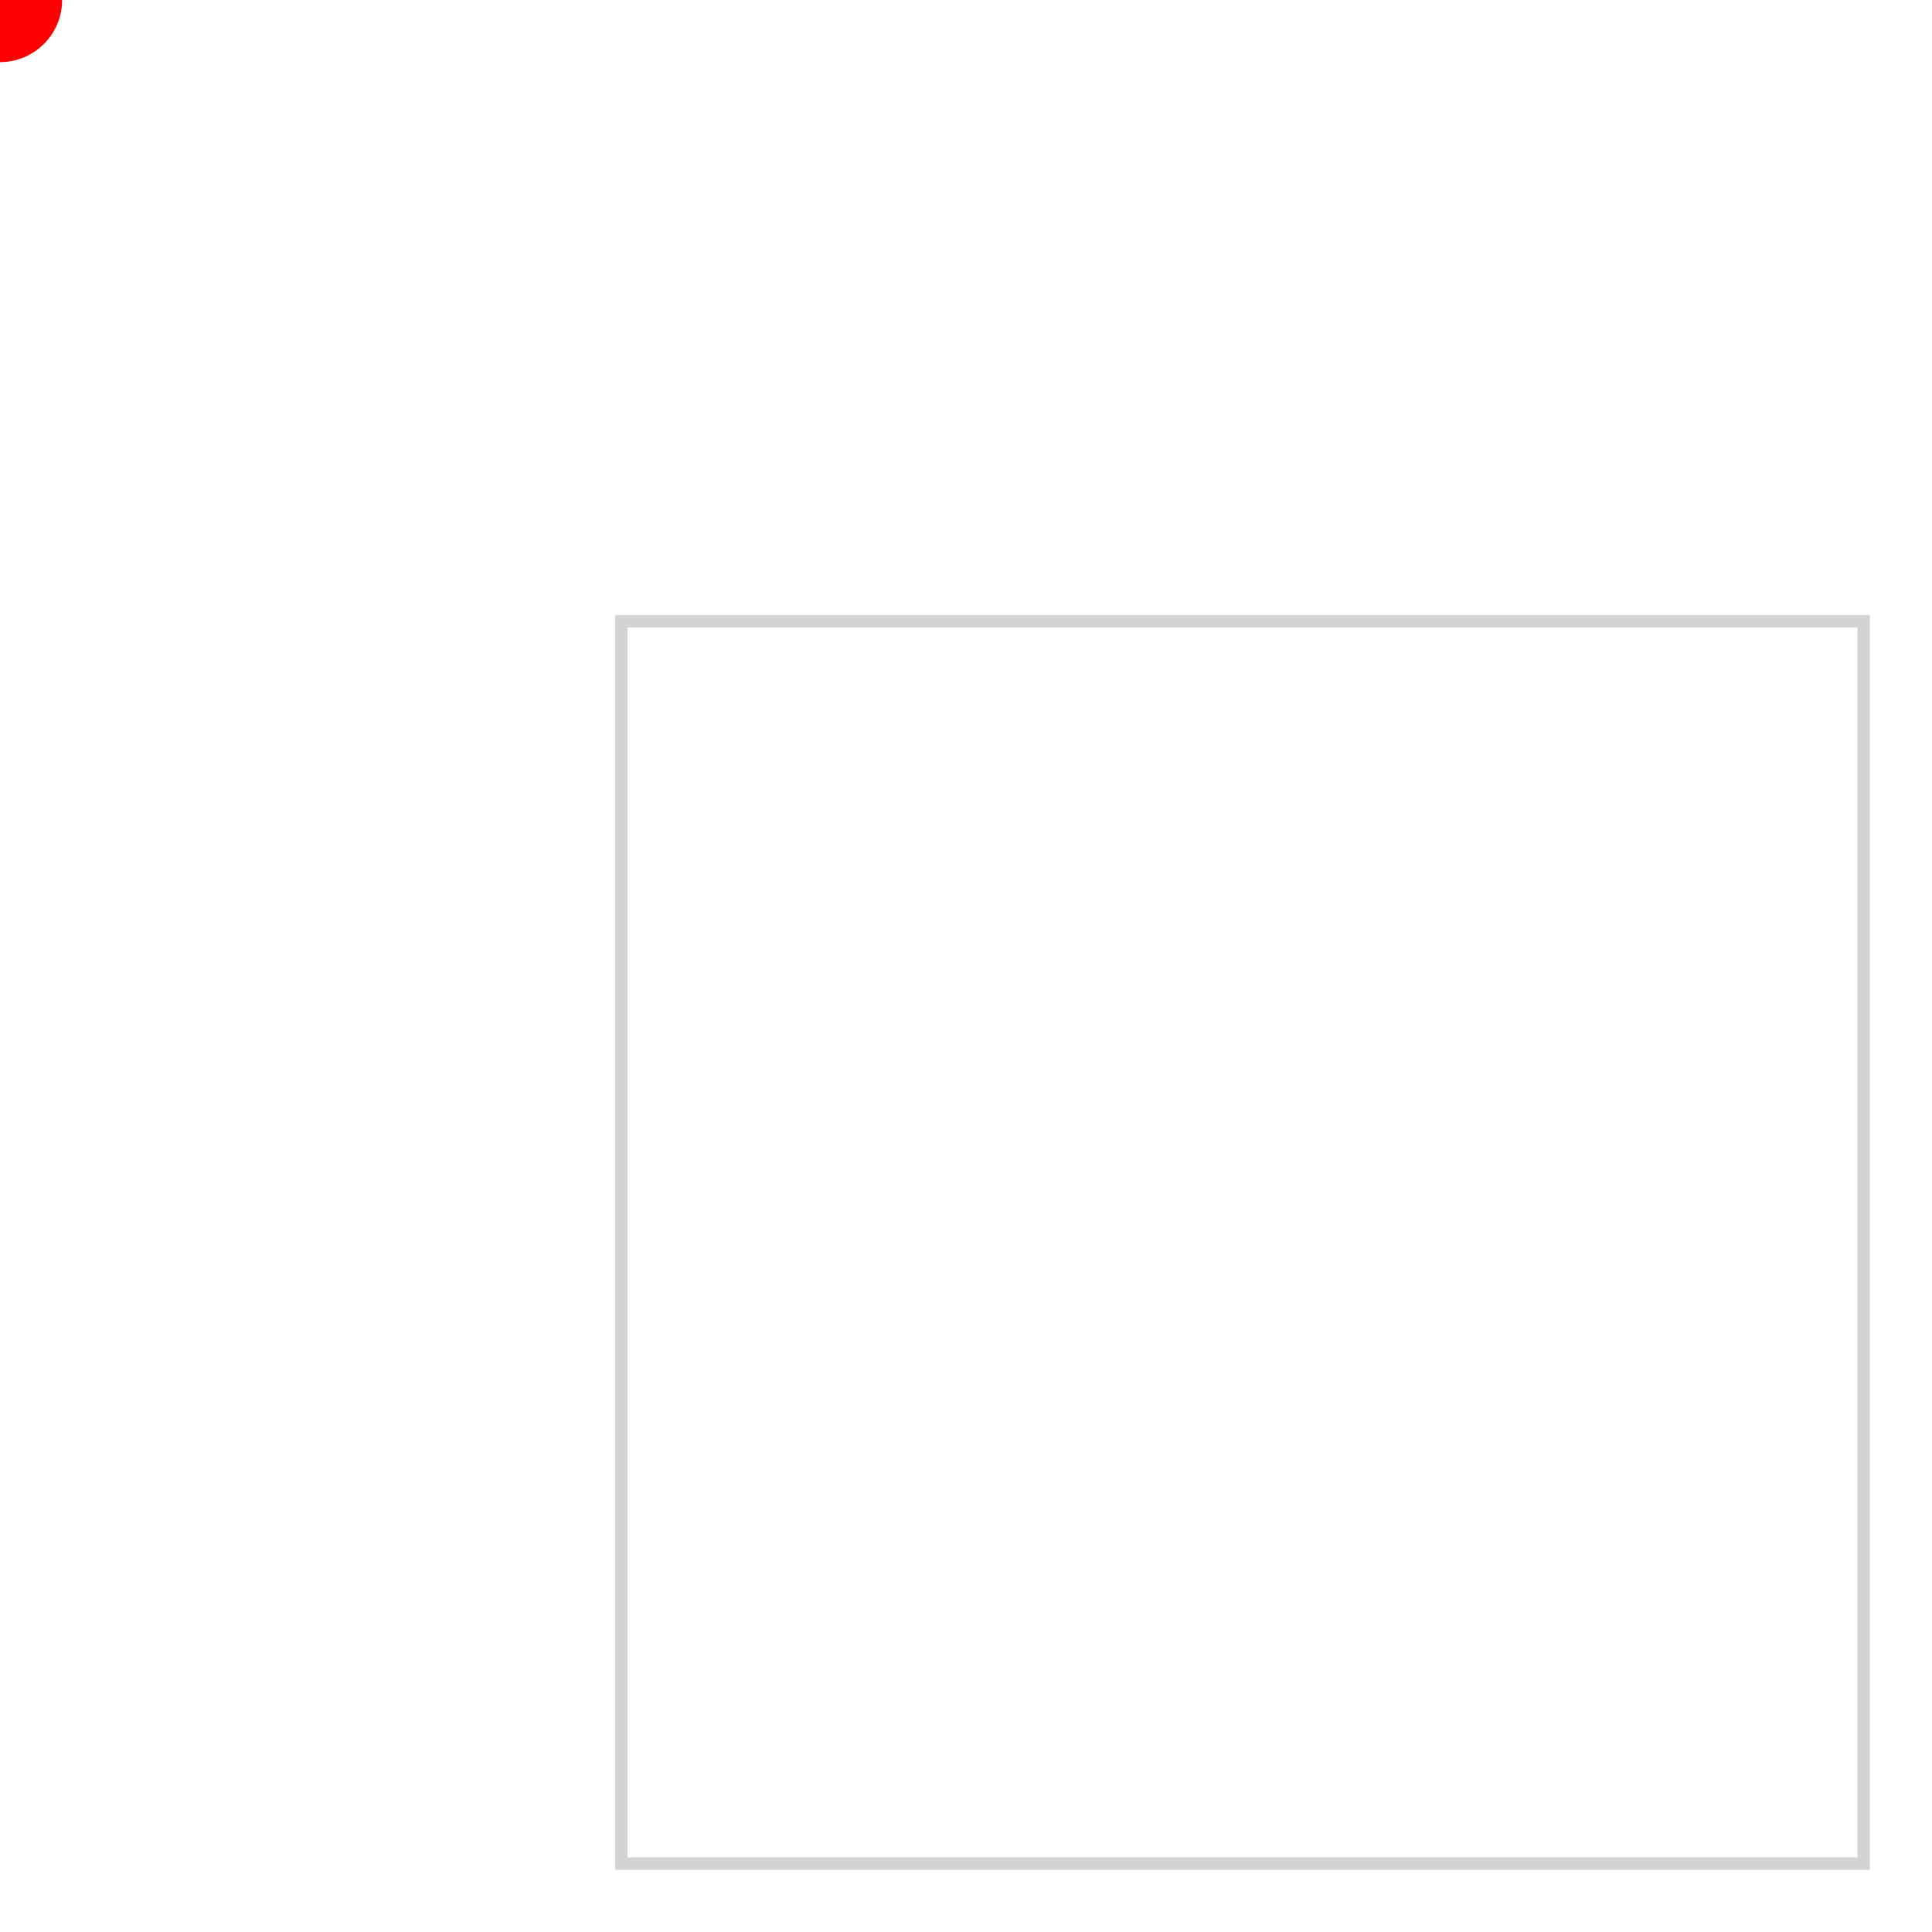
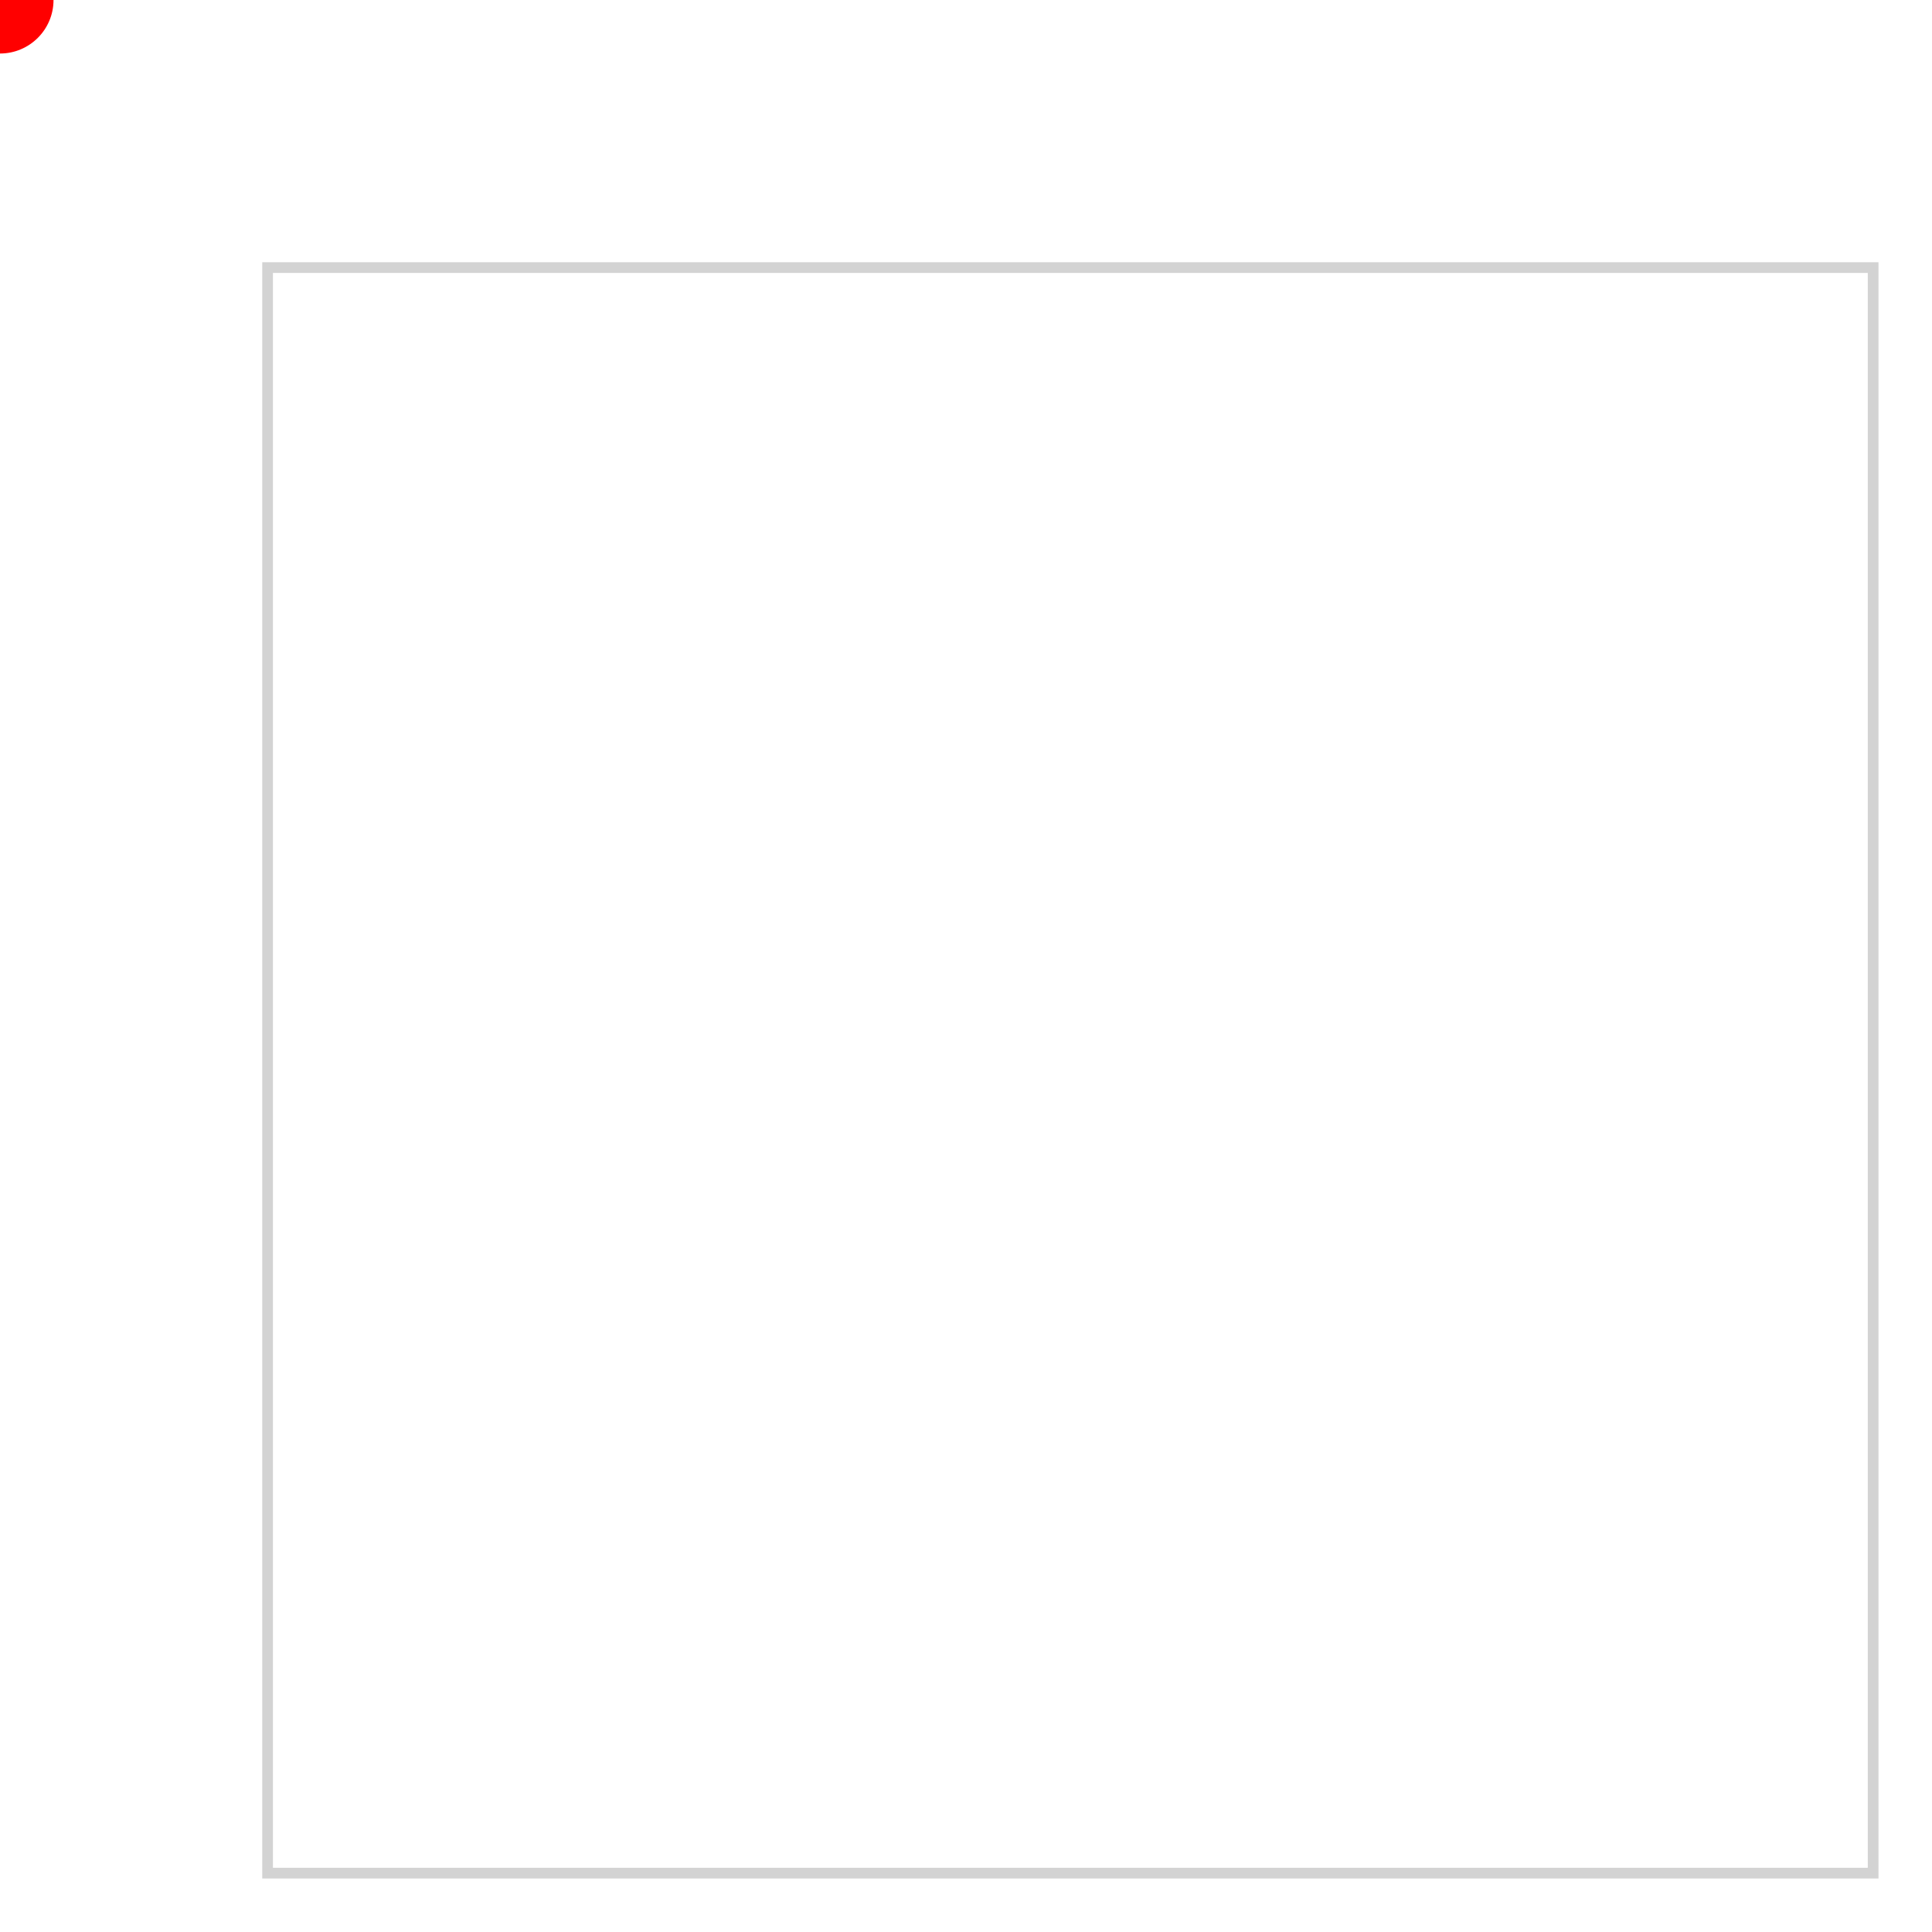
<svg xmlns="http://www.w3.org/2000/svg" viewbox="0 0 200 100" version="1.1">
-   <path fill="none" stroke="lightgrey" d="M50,50 L150,50 L150,150 L50,150 Z" />
+   <path fill="none" stroke="lightgrey" d="M25,25 L175,25 L175,175 L25,175 Z" />
  <circle r="5" fill="red">
    <animateMotion dur="20s" repeatCount="indefinite" path="M50,50 L150,50 L150,150 L50,150 Z" />
  </circle>
</svg>
